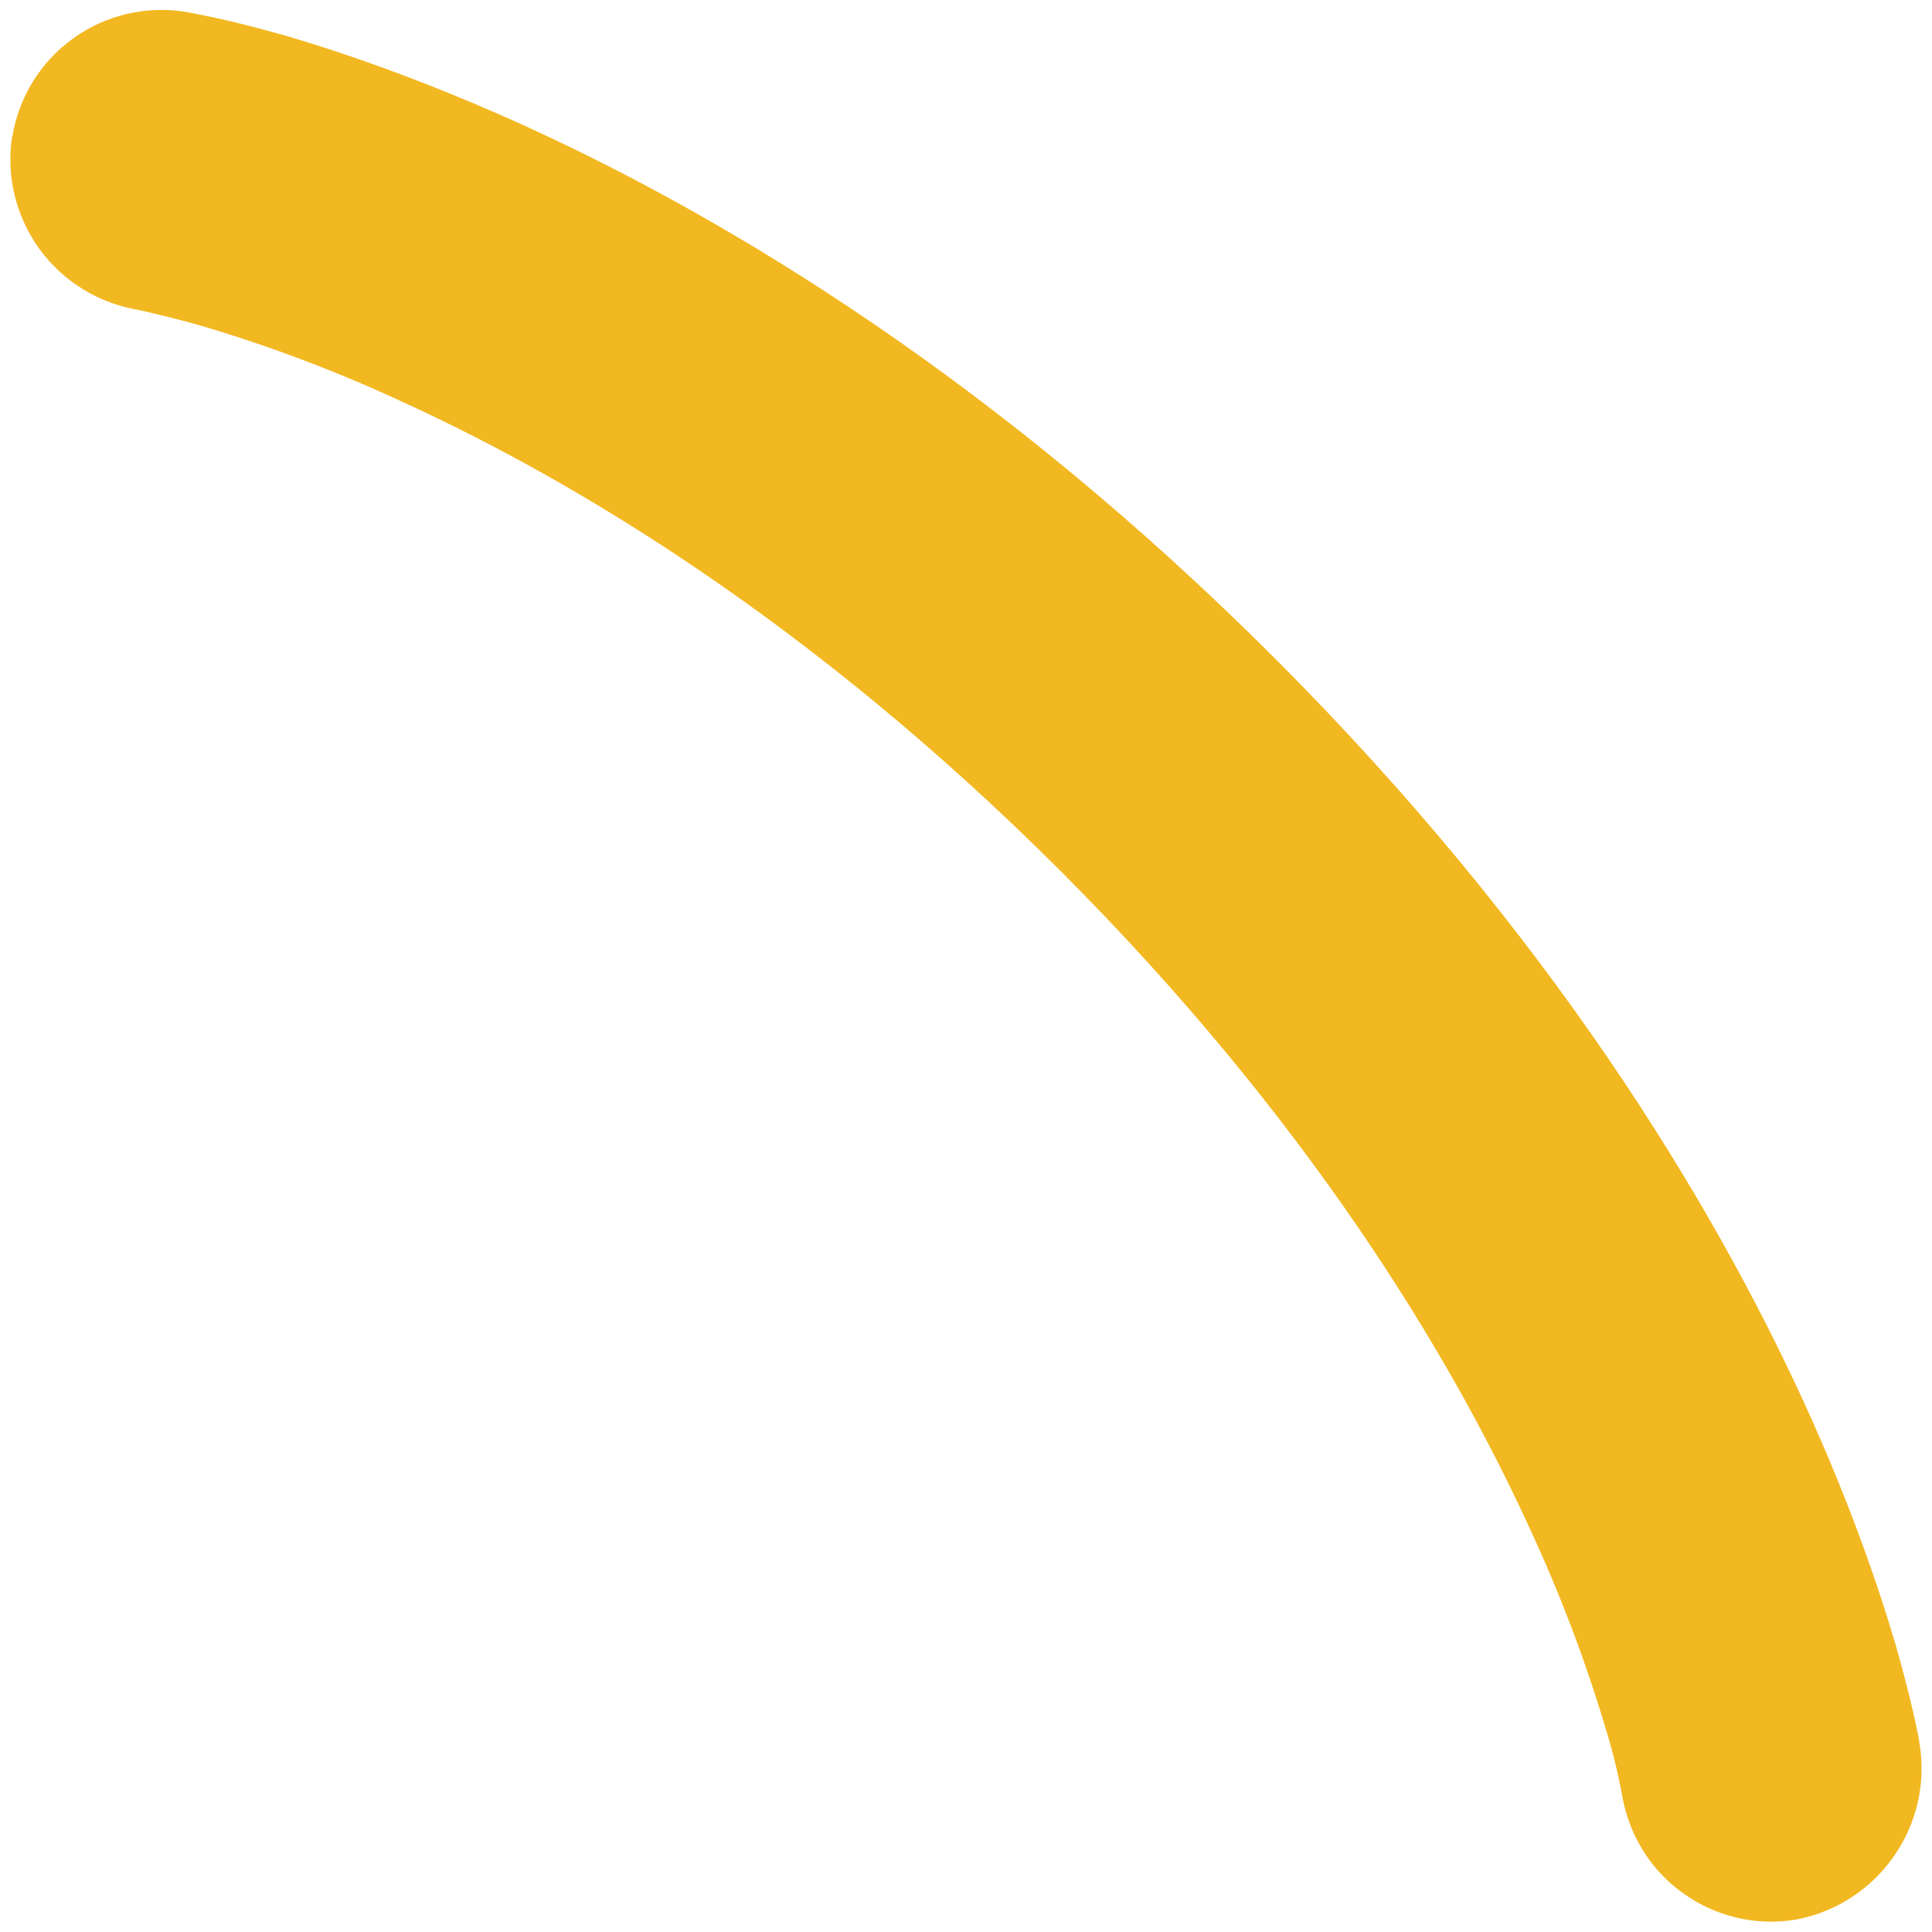
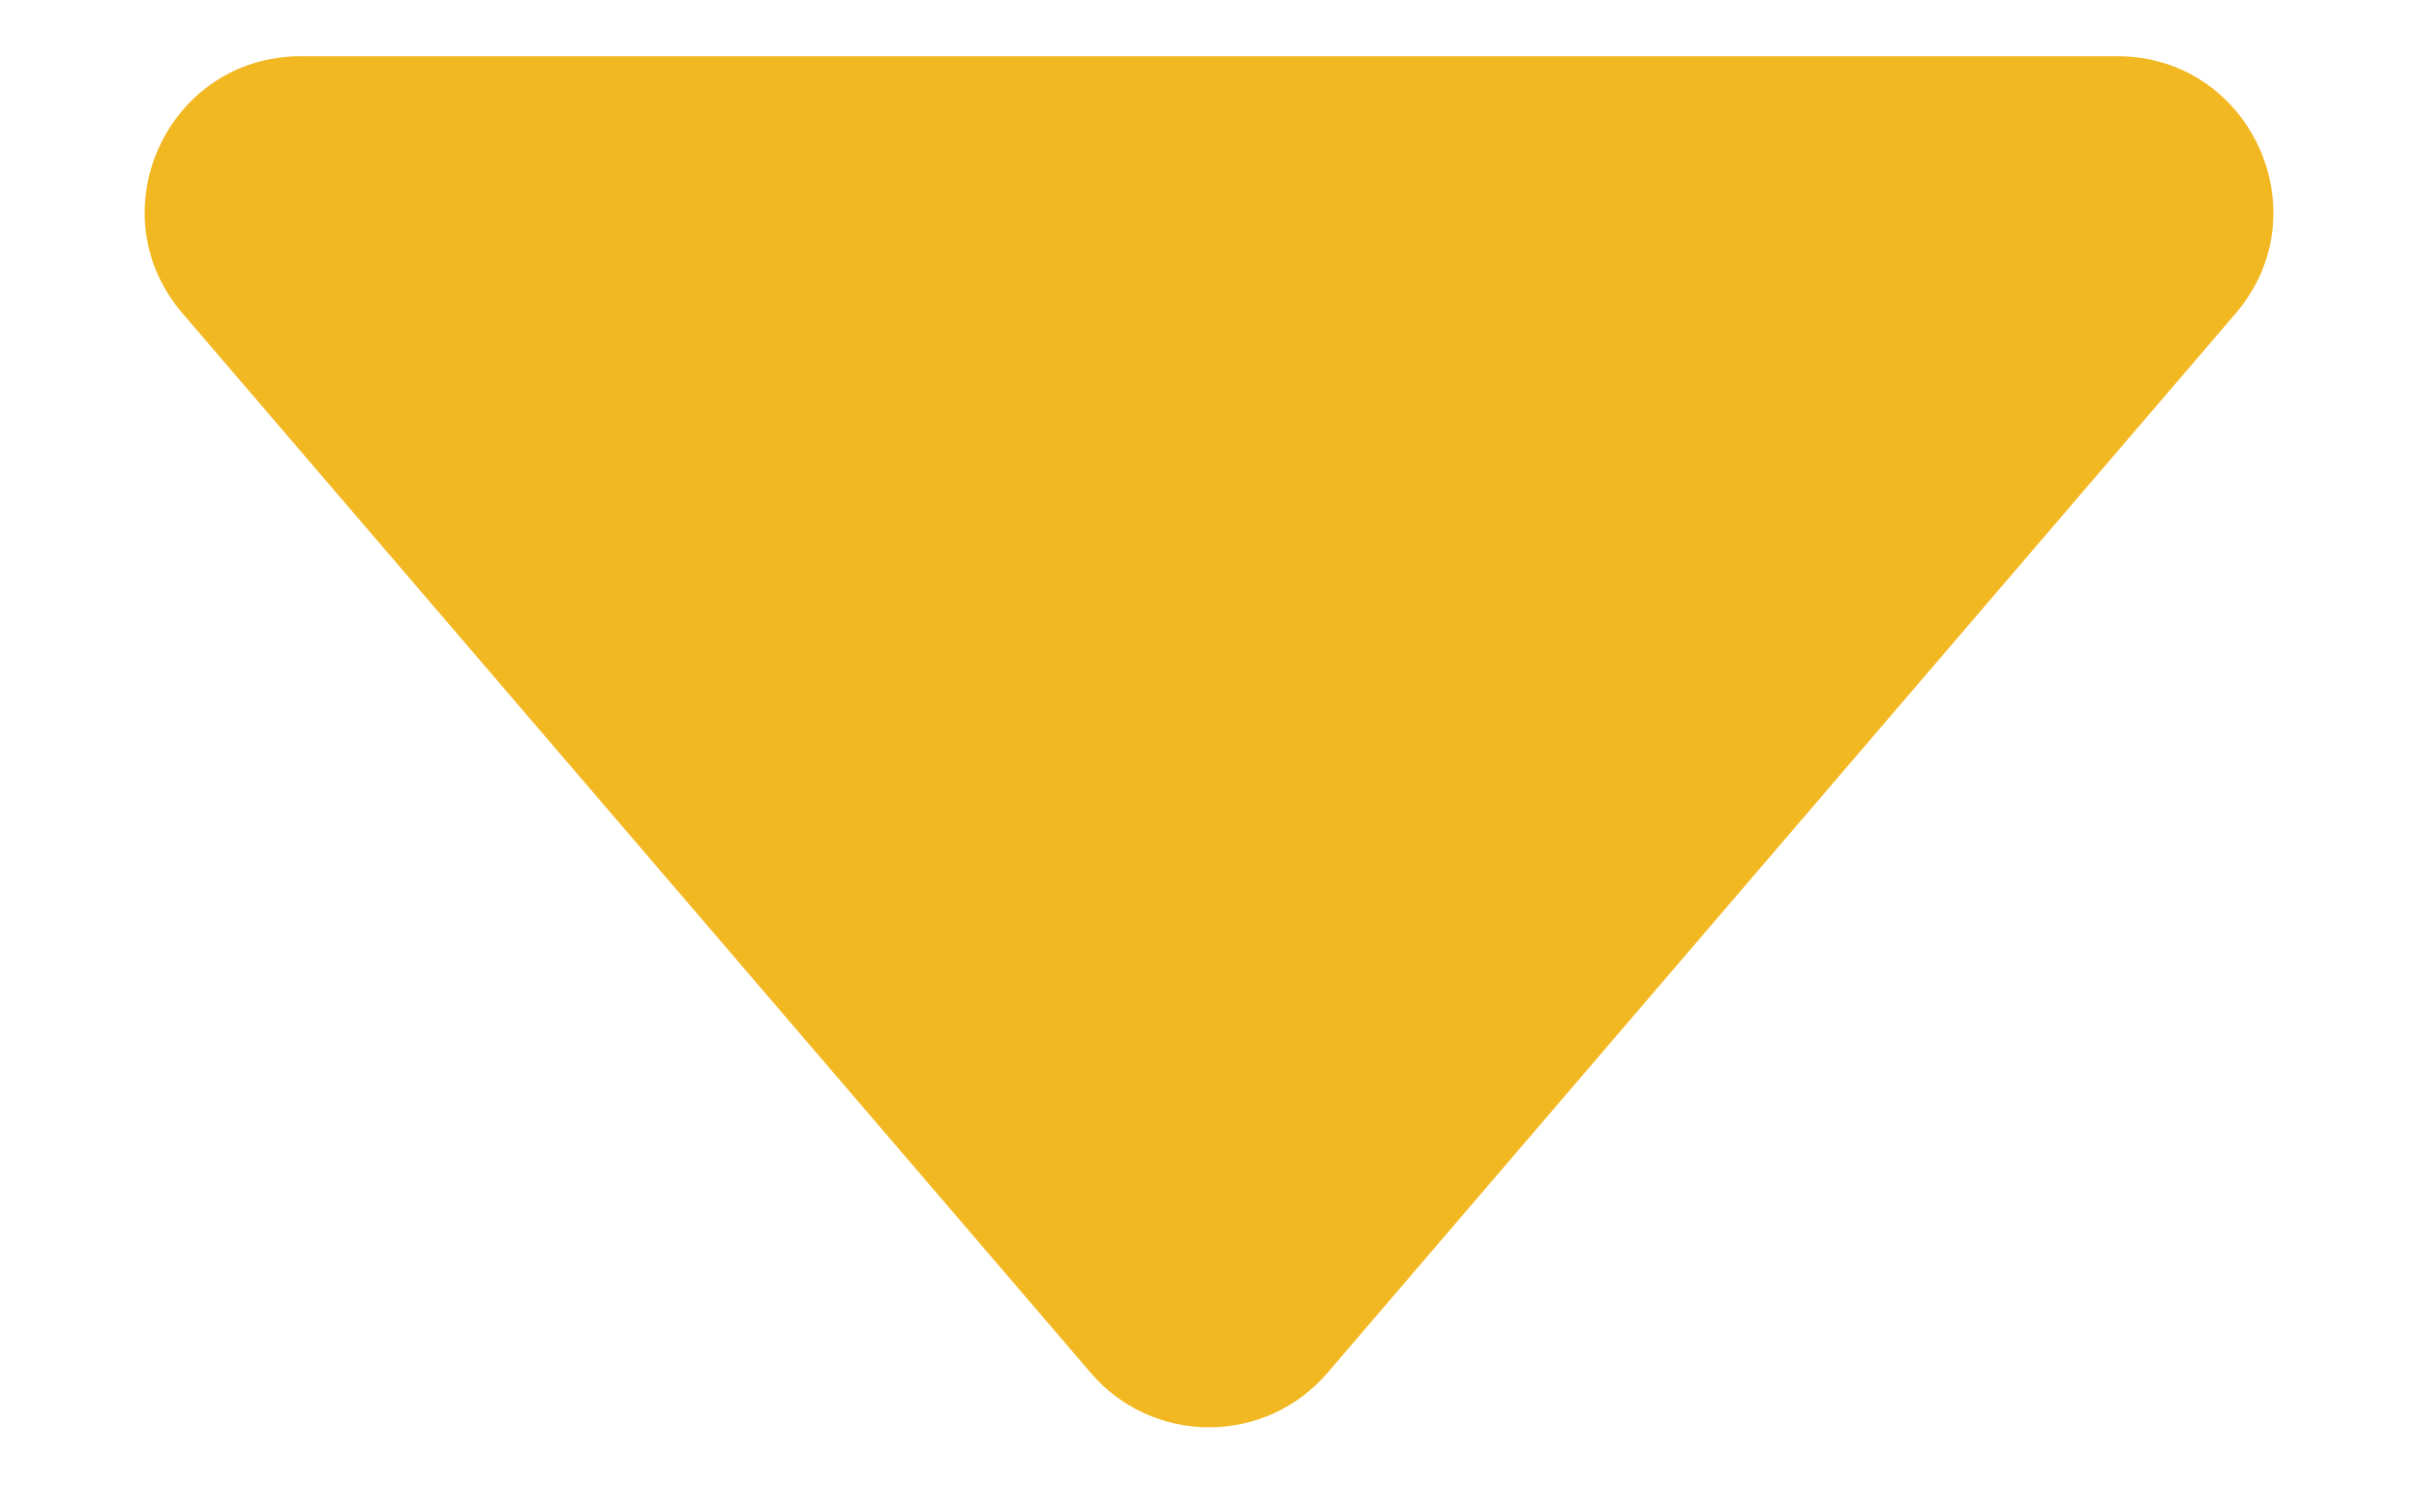
- <svg xmlns="http://www.w3.org/2000/svg" width="8" height="8" viewBox="0 0 8 8" fill="none">
-   <path d="M0.051 0.566C0.078 0.402 0.168 0.256 0.303 0.159C0.437 0.062 0.605 0.023 0.768 0.049C0.789 0.053 0.857 0.066 0.893 0.074C0.964 0.089 1.063 0.114 1.187 0.149C1.434 0.222 1.78 0.341 2.195 0.531C3.025 0.912 4.129 1.577 5.276 2.723C6.422 3.87 7.088 4.975 7.469 5.805C7.659 6.22 7.777 6.565 7.85 6.813C7.886 6.938 7.918 7.064 7.944 7.192L7.948 7.217C7.976 7.382 7.937 7.552 7.841 7.688C7.745 7.825 7.599 7.919 7.434 7.949C7.271 7.976 7.104 7.936 6.97 7.84C6.835 7.744 6.745 7.598 6.717 7.435C6.7 7.343 6.678 7.252 6.65 7.162C6.565 6.876 6.459 6.597 6.333 6.326C6.008 5.617 5.423 4.639 4.392 3.607C3.361 2.576 2.382 1.992 1.673 1.667C1.403 1.541 1.123 1.435 0.837 1.35C0.75 1.325 0.661 1.303 0.572 1.283C0.409 1.256 0.262 1.166 0.164 1.032C0.066 0.897 0.025 0.73 0.05 0.566H0.051Z" fill="#F2B821" />
+ <svg xmlns="http://www.w3.org/2000/svg" width="16" height="10" viewBox="0 0 16 10" fill="none">
+   <path d="M1.208 2.074L7.215 9.083C7.311 9.196 7.431 9.287 7.567 9.349C7.702 9.411 7.849 9.443 7.997 9.443C8.146 9.443 8.293 9.411 8.428 9.349C8.563 9.287 8.683 9.196 8.78 9.083L14.787 2.074C15.36 1.405 14.884 0.372 14.004 0.372H1.99C1.109 0.372 0.633 1.405 1.208 2.074Z" fill="#F2B821" />
</svg>
